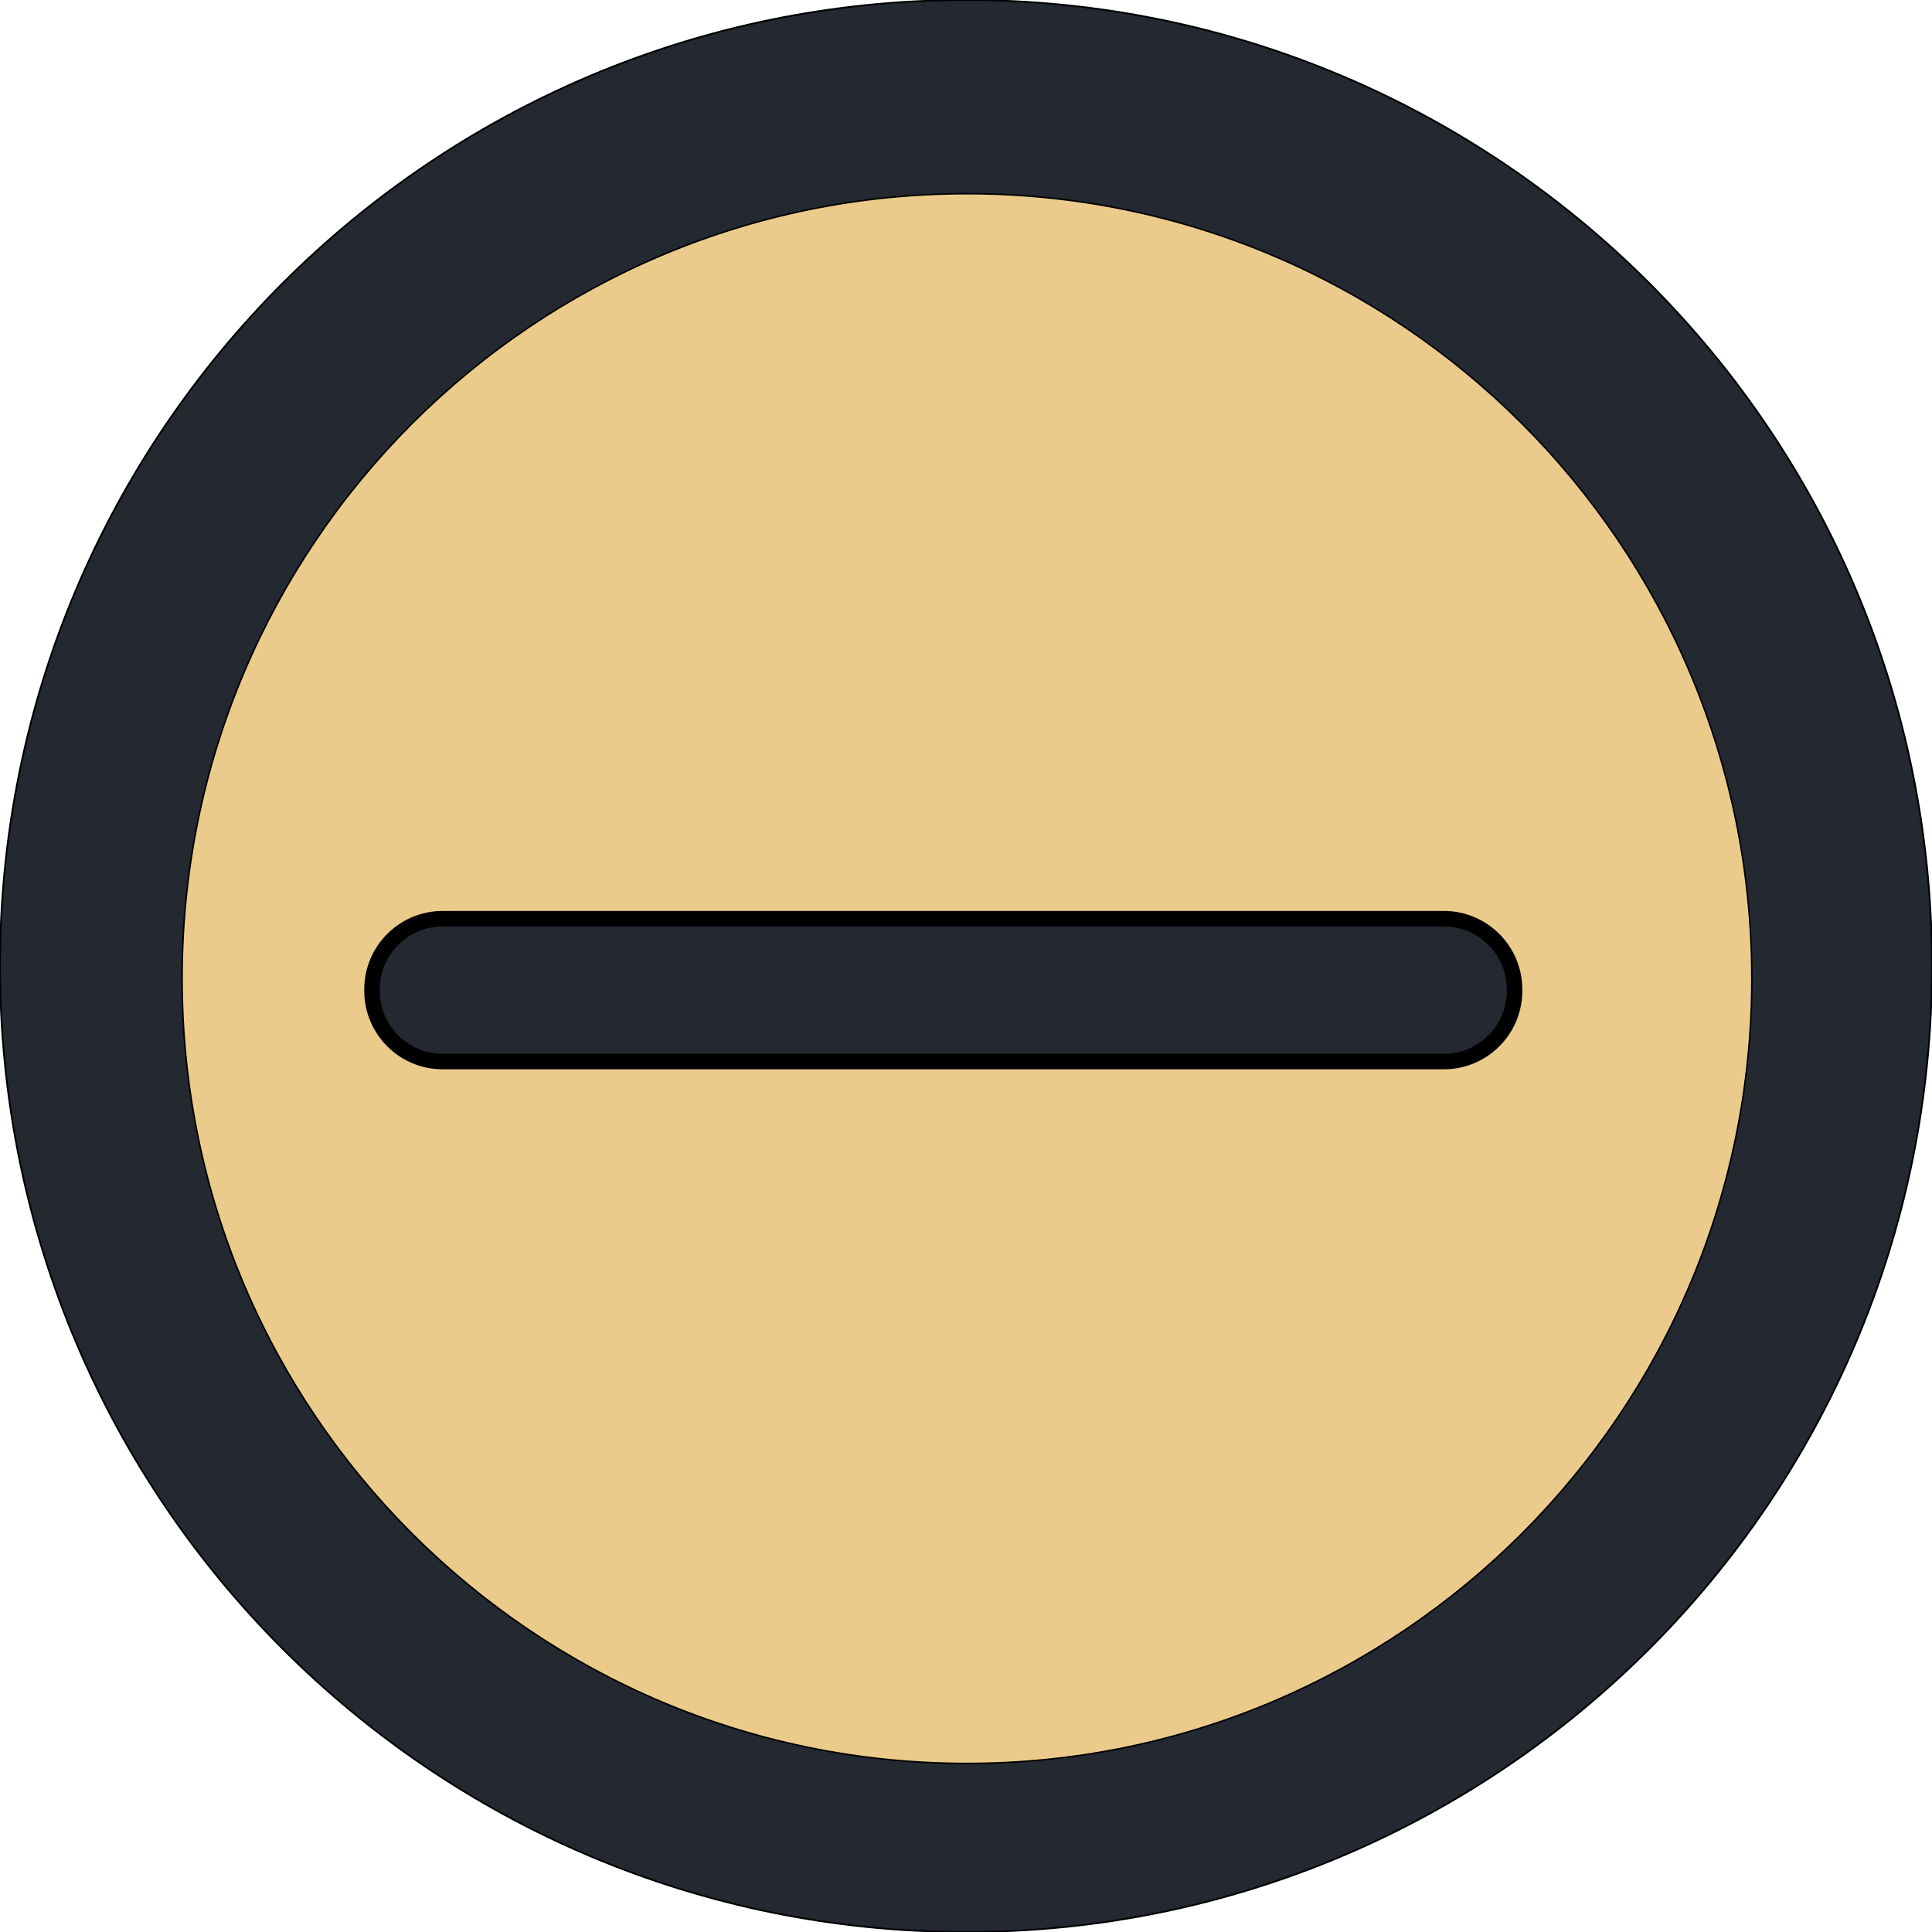
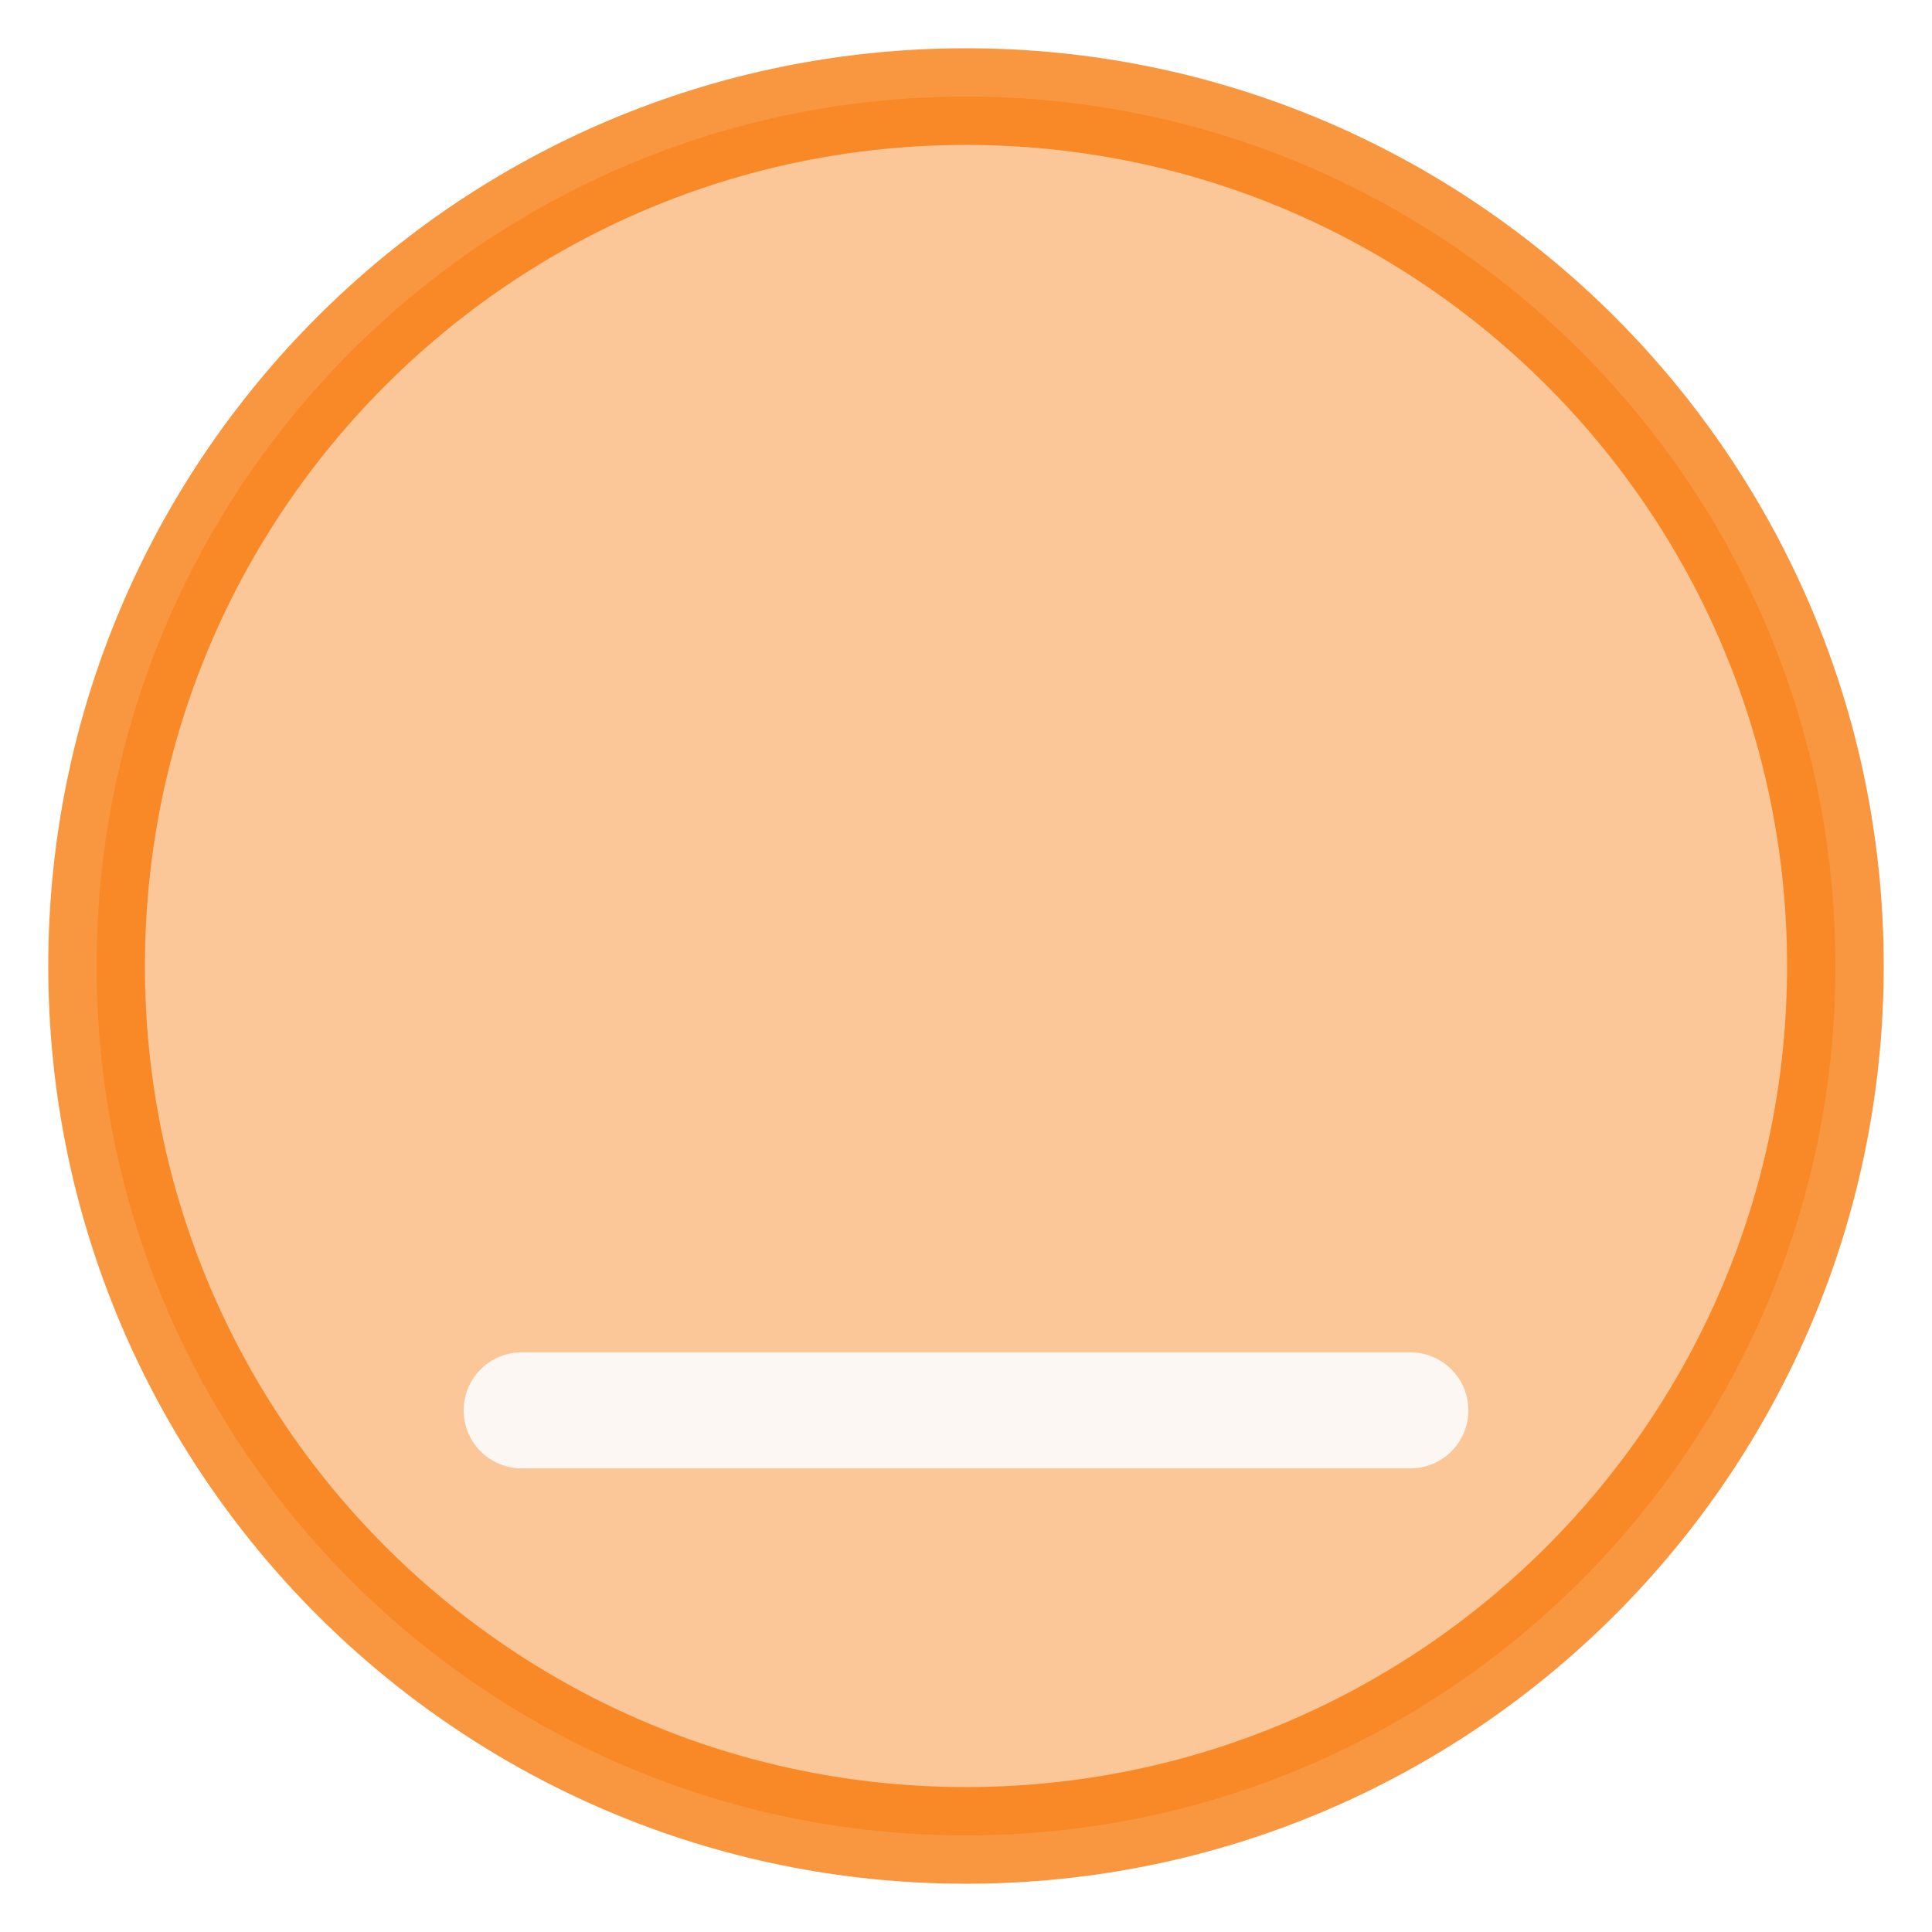
<svg xmlns="http://www.w3.org/2000/svg" viewBox="0 0 50 50" version="1.2" baseProfile="tiny">
  <defs>
</defs>
  <g fill="none" stroke="black" stroke-width="1" fill-rule="evenodd" stroke-linecap="square" stroke-linejoin="bevel">
    <g fill="none" stroke="#000000" stroke-opacity="1" stroke-width="1" stroke-linecap="square" stroke-linejoin="bevel" transform="matrix(1,0,0,1,0,0)" font-family="SF Pro" font-size="14" font-weight="400" font-style="normal">
</g>
-     <g fill="#232831" fill-opacity="1" stroke="#000000" stroke-opacity="1" stroke-width="0.824" stroke-linecap="butt" stroke-linejoin="miter" stroke-miterlimit="4" transform="matrix(0.0548323,0,0,-0.0548325,-3.56137,49.4247)" font-family="SF Pro" font-size="14" font-weight="400" font-style="normal">
-       <path vector-effect="none" fill-rule="evenodd" d="M520.886,-10.493 C772.692,-10.493 976.822,193.637 976.822,445.443 C976.822,697.245 772.692,901.375 520.886,901.375 C269.08,901.375 64.95,697.245 64.95,445.443 C64.95,193.637 269.08,-10.493 520.886,-10.493 Z " />
+     <g fill="none" stroke="#000000" stroke-opacity="1" stroke-width="1" stroke-linecap="square" stroke-linejoin="bevel" transform="matrix(1,0,0,1,0,0)" font-family="SF Pro" font-size="14" font-weight="400" font-style="normal">
+ </g>
+     <g fill="#f67400" fill-opacity="0.4" stroke="#f67400" stroke-opacity="0.75" stroke-width="2.502" stroke-linecap="square" stroke-linejoin="bevel" transform="matrix(1,0,0,1,2.5,2.5)" font-family="SF Pro" font-size="14" font-weight="400" font-style="normal">
+       <circle cx="22.5" cy="22.5" r="22.5" />
    </g>
-     <g fill="#ebcb8b" fill-opacity="1" stroke="#000000" stroke-opacity="1" stroke-width="0.721" stroke-linecap="butt" stroke-linejoin="miter" stroke-miterlimit="4" transform="matrix(0.0548323,0,0,-0.0548325,-3.56137,49.4247)" font-family="SF Pro" font-size="14" font-weight="400" font-style="normal">
-       <path vector-effect="none" fill-rule="evenodd" d="M521.337,69.06 C725.929,69.06 891.782,234.915 891.782,439.51 C891.782,644.101 725.929,809.955 521.337,809.955 C316.745,809.955 150.887,644.101 150.887,439.51 C150.887,234.915 316.745,69.06 521.337,69.06 Z " />
+     <g fill="none" stroke="#000000" stroke-opacity="1" stroke-width="1" stroke-linecap="square" stroke-linejoin="bevel" transform="matrix(1,0,0,1,0,0)" font-family="SF Pro" font-size="14" font-weight="400" font-style="normal">
+ </g>
+     <g fill="none" stroke="#fcfcfc" stroke-opacity="1" stroke-width="1.001" stroke-linecap="square" stroke-linejoin="bevel" transform="matrix(2.5,0,0,2.5,2.5,2.5)" font-family="SF Pro" font-size="14" font-weight="400" font-style="normal">
+ </g>
+     <g fill="none" stroke="#fcfcfc" stroke-opacity="1" stroke-width="1.001" stroke-linecap="round" stroke-linejoin="miter" stroke-miterlimit="2" transform="matrix(2.5,0,0,2.5,2.5,2.5)" font-family="SF Pro" font-size="14" font-weight="400" font-style="normal">
+ </g>
+     <g fill="none" stroke="#fcfcfc" stroke-opacity="1" stroke-width="1.001" stroke-linecap="round" stroke-linejoin="miter" stroke-miterlimit="2" transform="matrix(2.5,0,0,2.5,2.5,2.5)" font-family="SF Pro" font-size="14" font-weight="400" font-style="normal">
+ </g>
+     <g fill="none" stroke="#fcfcfc" stroke-opacity="0.9" stroke-width="1.201" stroke-linecap="round" stroke-linejoin="miter" stroke-miterlimit="2" transform="matrix(2.5,0,0,2.5,2.5,2.5)" font-family="SF Pro" font-size="14" font-weight="400" font-style="normal">
+       <polyline fill="none" vector-effect="none" points="4.4,13.6 13.6,13.6 " />
    </g>
-     <g fill="#232831" fill-opacity="1" stroke="#000000" stroke-opacity="1" stroke-width="7.32" stroke-linecap="butt" stroke-linejoin="miter" stroke-miterlimit="4" transform="matrix(0.0548323,0,0,-0.0548325,-3.56137,49.4247)" font-family="SF Pro" font-size="14" font-weight="400" font-style="normal">
-       <path vector-effect="none" fill-rule="evenodd" d="M273.795,467.757 L746.526,467.757 C764.824,467.757 779.791,452.794 779.791,434.493 L779.791,433.616 C779.791,415.315 764.824,400.351 746.526,400.351 L273.795,400.351 C255.497,400.351 240.531,415.315 240.531,433.616 L240.531,434.493 C240.531,452.794 255.497,467.757 273.795,467.757 Z " />
-     </g>
+     <g fill="none" stroke="#fcfcfc" stroke-opacity="1" stroke-width="1.001" stroke-linecap="square" stroke-linejoin="bevel" transform="matrix(2.5,0,0,2.5,2.5,2.5)" font-family="SF Pro" font-size="14" font-weight="400" font-style="normal">
+ </g>
    <g fill="none" stroke="#000000" stroke-opacity="1" stroke-width="1" stroke-linecap="square" stroke-linejoin="bevel" transform="matrix(1,0,0,1,0,0)" font-family="SF Pro" font-size="14" font-weight="400" font-style="normal">
</g>
  </g>
</svg>
